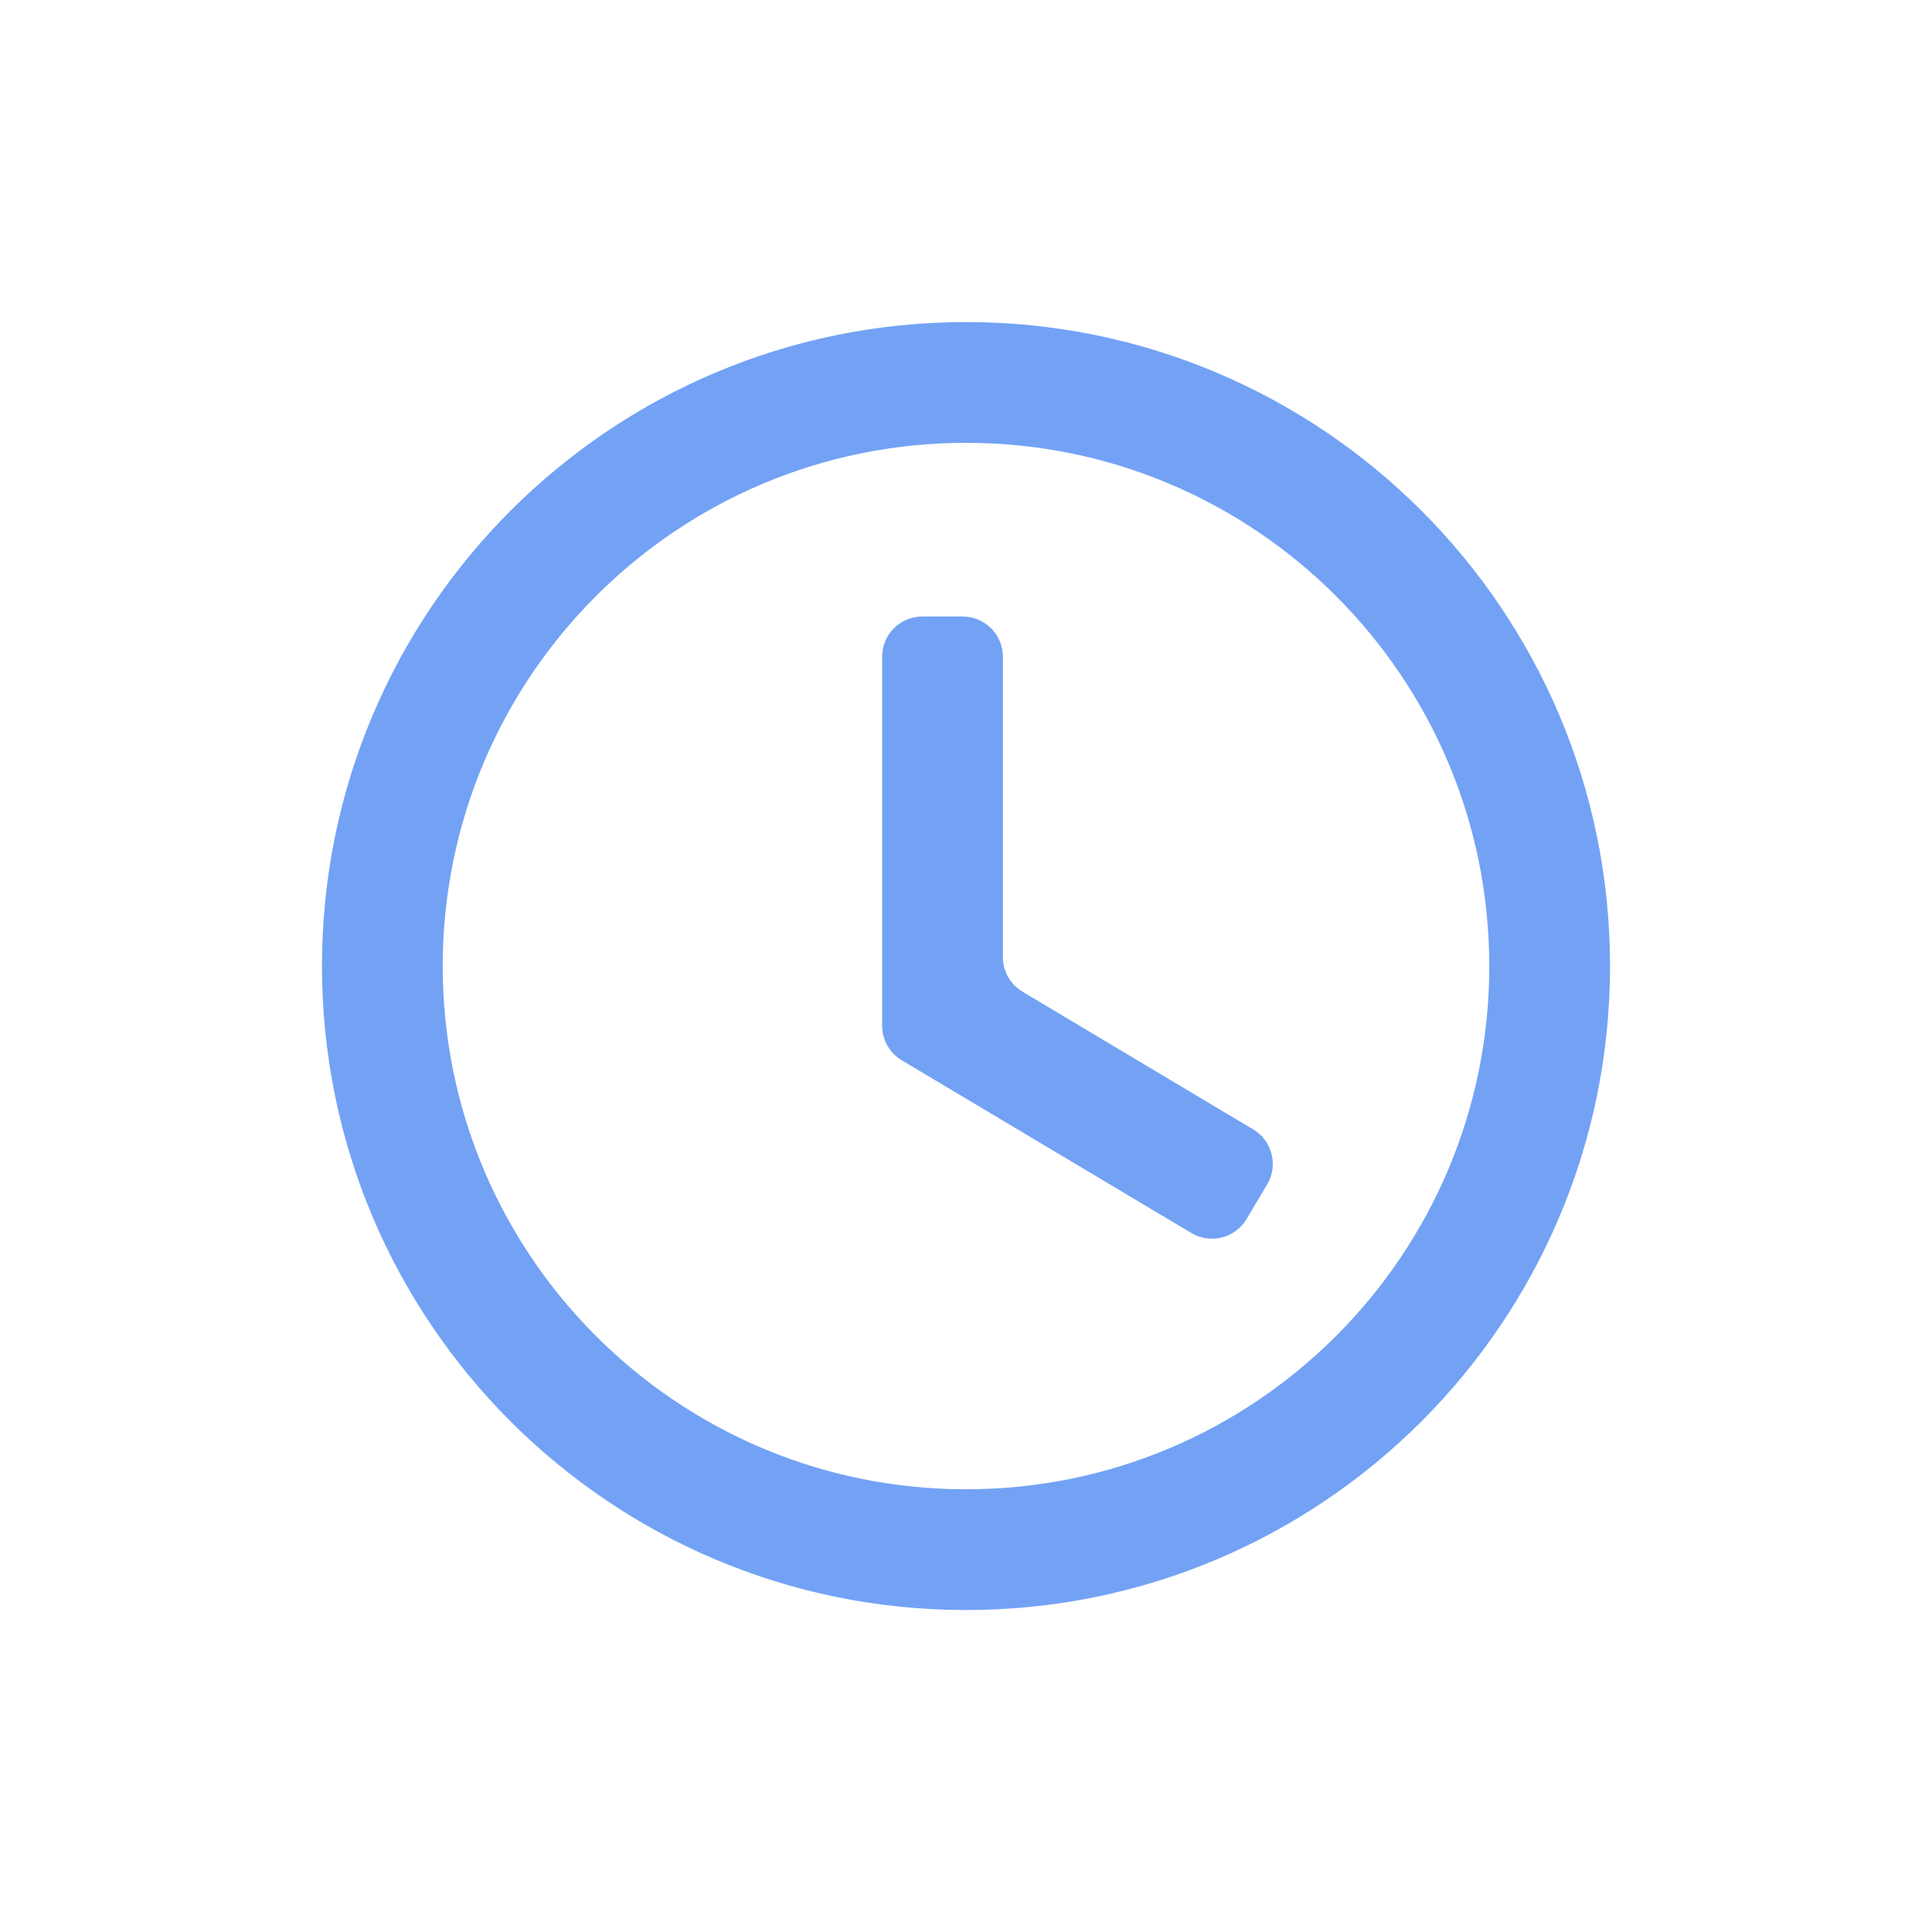
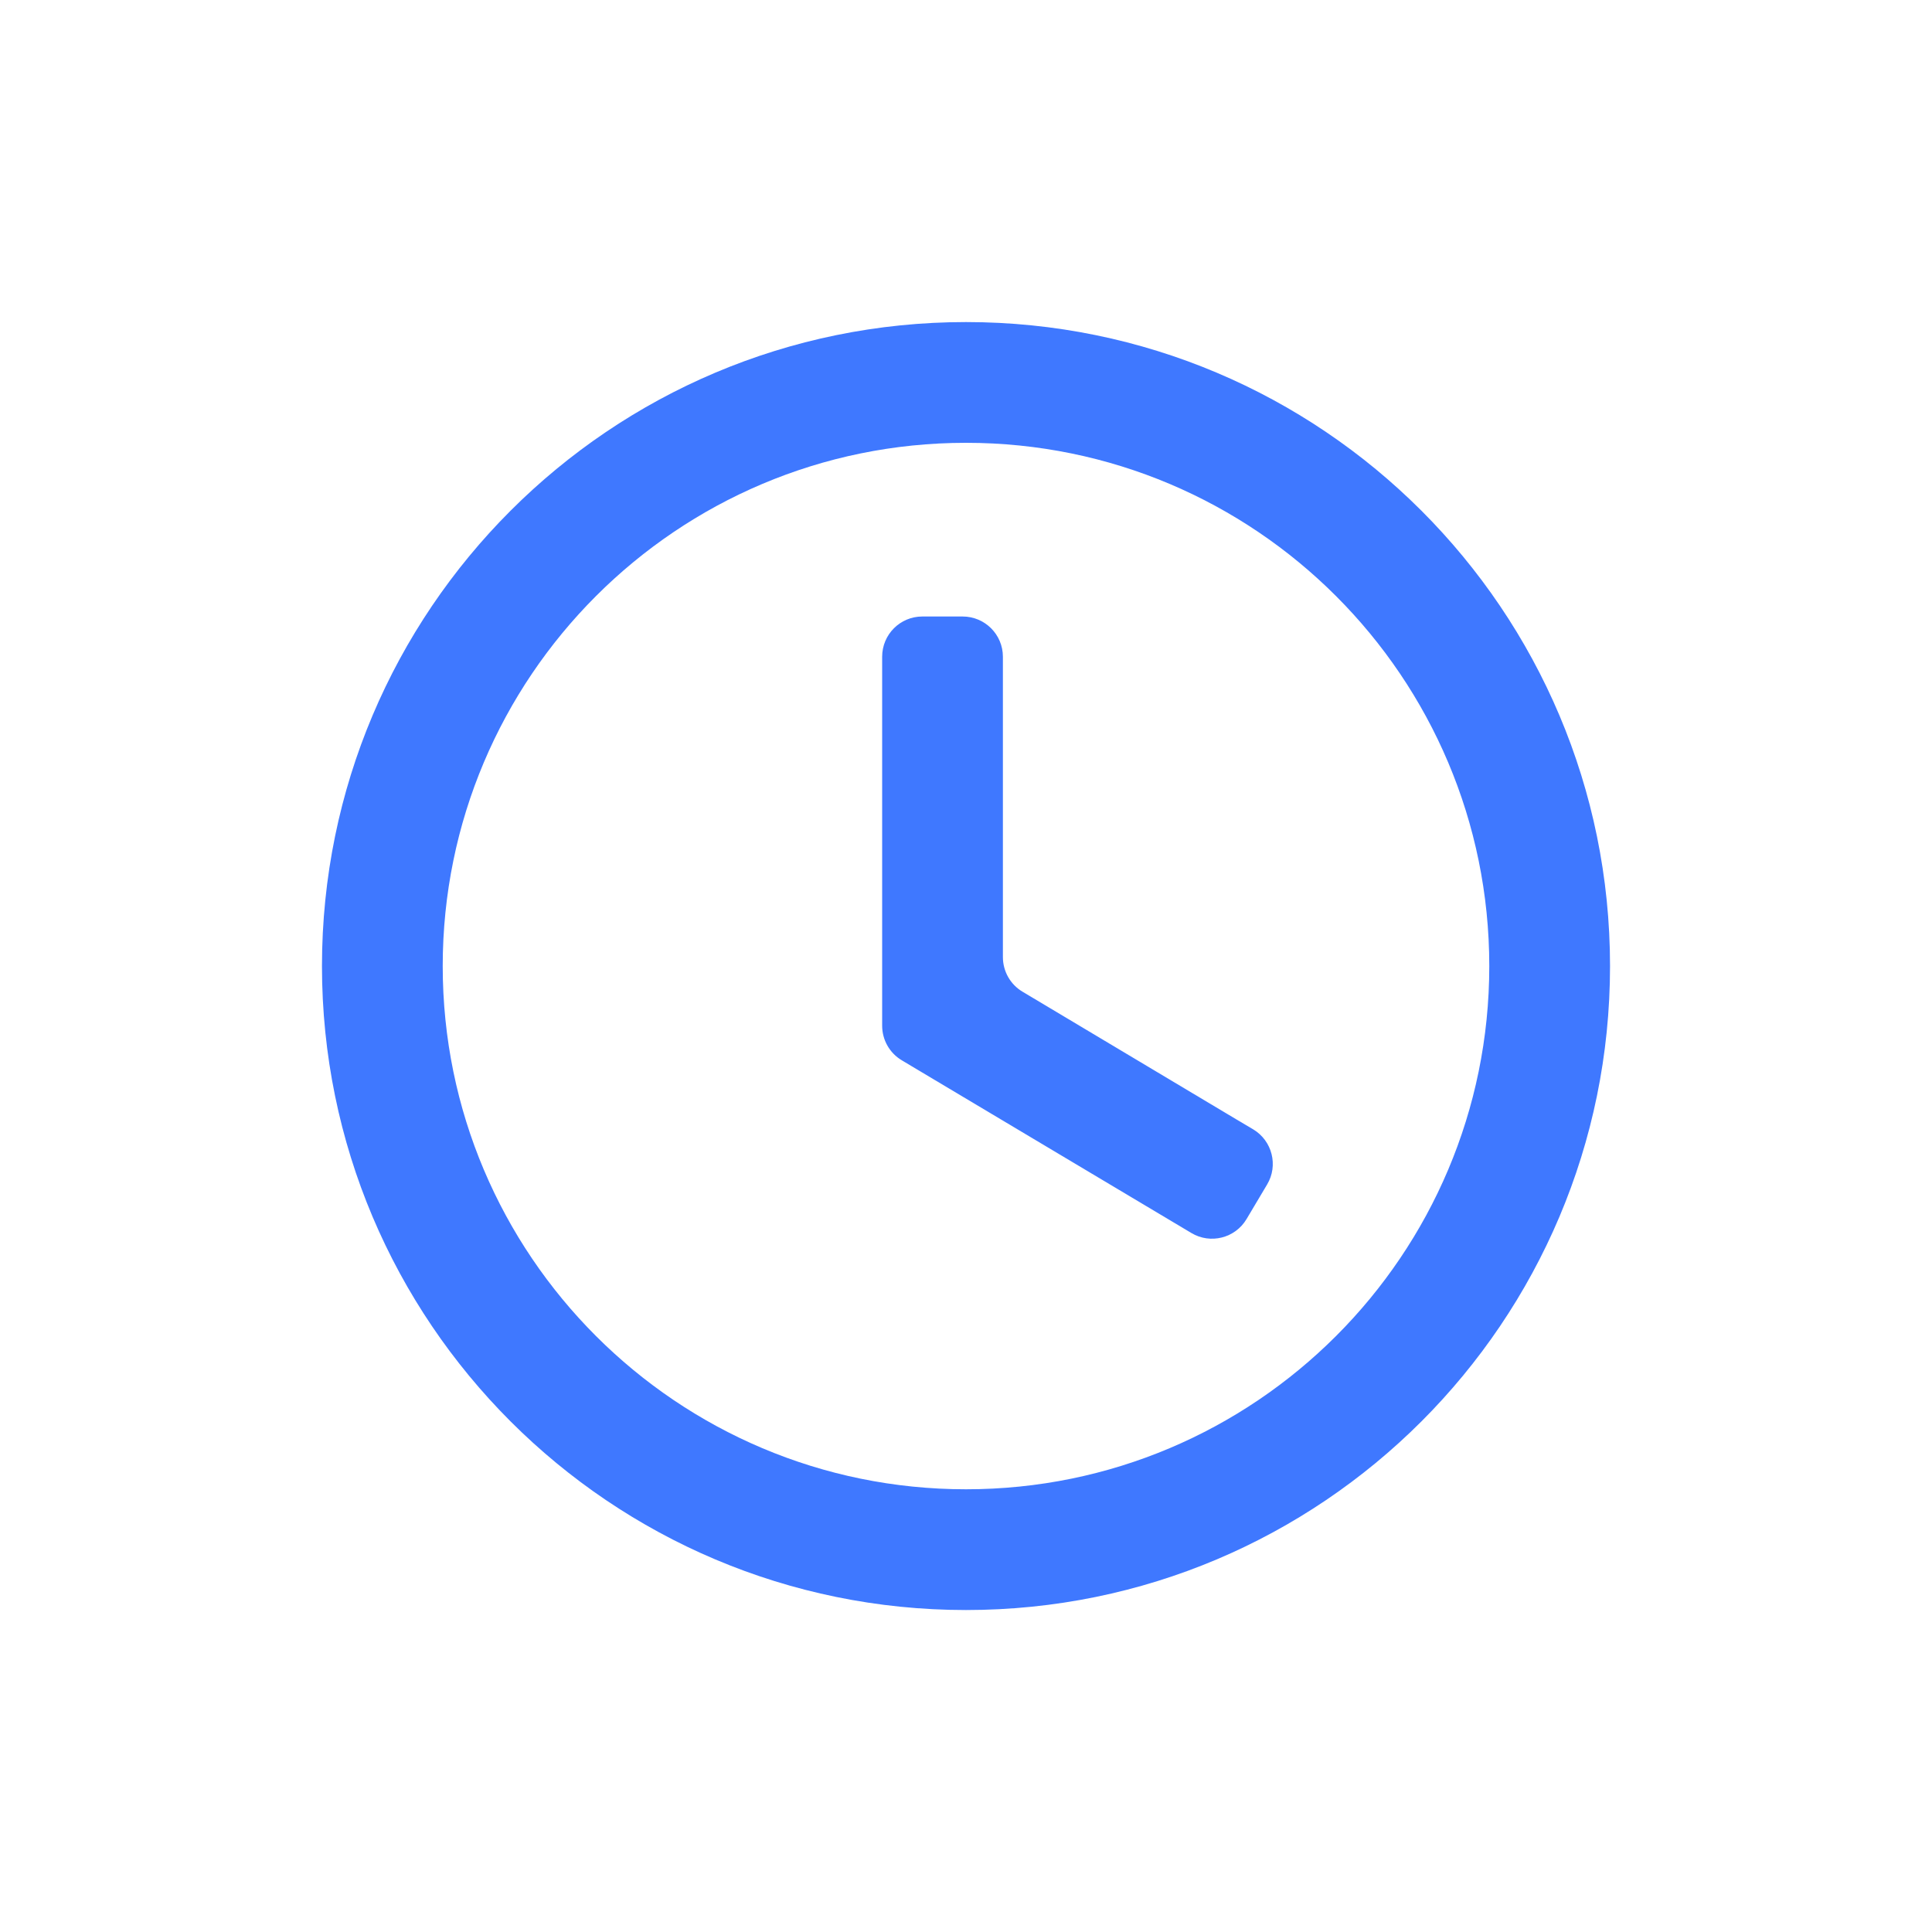
<svg xmlns="http://www.w3.org/2000/svg" width="20" height="20" viewBox="0 0 20 20" fill="none">
-   <path d="M10 3.334C13.682 3.334 16.667 6.318 16.667 10.001C16.667 13.683 13.682 16.667 10 16.667C6.318 16.667 3.333 13.683 3.333 10.001C3.333 6.318 6.318 3.334 10 3.334ZM10 4.584C7.008 4.584 4.583 7.009 4.583 10.001C4.583 12.992 7.008 15.417 10 15.417C12.992 15.417 15.417 12.992 15.417 10.001C15.417 7.009 12.992 4.584 10 4.584Z" fill="#73A2F5" />
-   <path d="M9.132 6.799C9.132 6.568 9.318 6.382 9.548 6.382H9.965C10.195 6.382 10.382 6.568 10.382 6.799V9.908C10.382 10.055 10.459 10.191 10.585 10.266L12.794 11.585L12.973 11.691C13.17 11.809 13.235 12.065 13.117 12.262L12.904 12.62C12.786 12.818 12.53 12.882 12.333 12.764L9.437 11.037L9.335 10.976C9.209 10.901 9.132 10.765 9.132 10.618V6.799Z" fill="#73A2F5" />
+   <path d="M10 3.334C13.682 3.334 16.667 6.318 16.667 10.001C16.667 13.683 13.682 16.667 10 16.667C6.318 16.667 3.333 13.683 3.333 10.001C3.333 6.318 6.318 3.334 10 3.334ZM10 4.584C7.008 4.584 4.583 7.009 4.583 10.001C4.583 12.992 7.008 15.417 10 15.417C12.992 15.417 15.417 12.992 15.417 10.001C15.417 7.009 12.992 4.584 10 4.584Z" fill="#3F78FF" />
+   <path d="M9.132 6.799C9.132 6.568 9.318 6.382 9.548 6.382H9.965C10.195 6.382 10.382 6.568 10.382 6.799V9.908C10.382 10.055 10.459 10.191 10.585 10.266L12.794 11.585L12.973 11.691C13.17 11.809 13.235 12.065 13.117 12.262L12.904 12.62C12.786 12.818 12.53 12.882 12.333 12.764L9.437 11.037L9.335 10.976C9.209 10.901 9.132 10.765 9.132 10.618V6.799Z" fill="#3F78FF" />
</svg>
